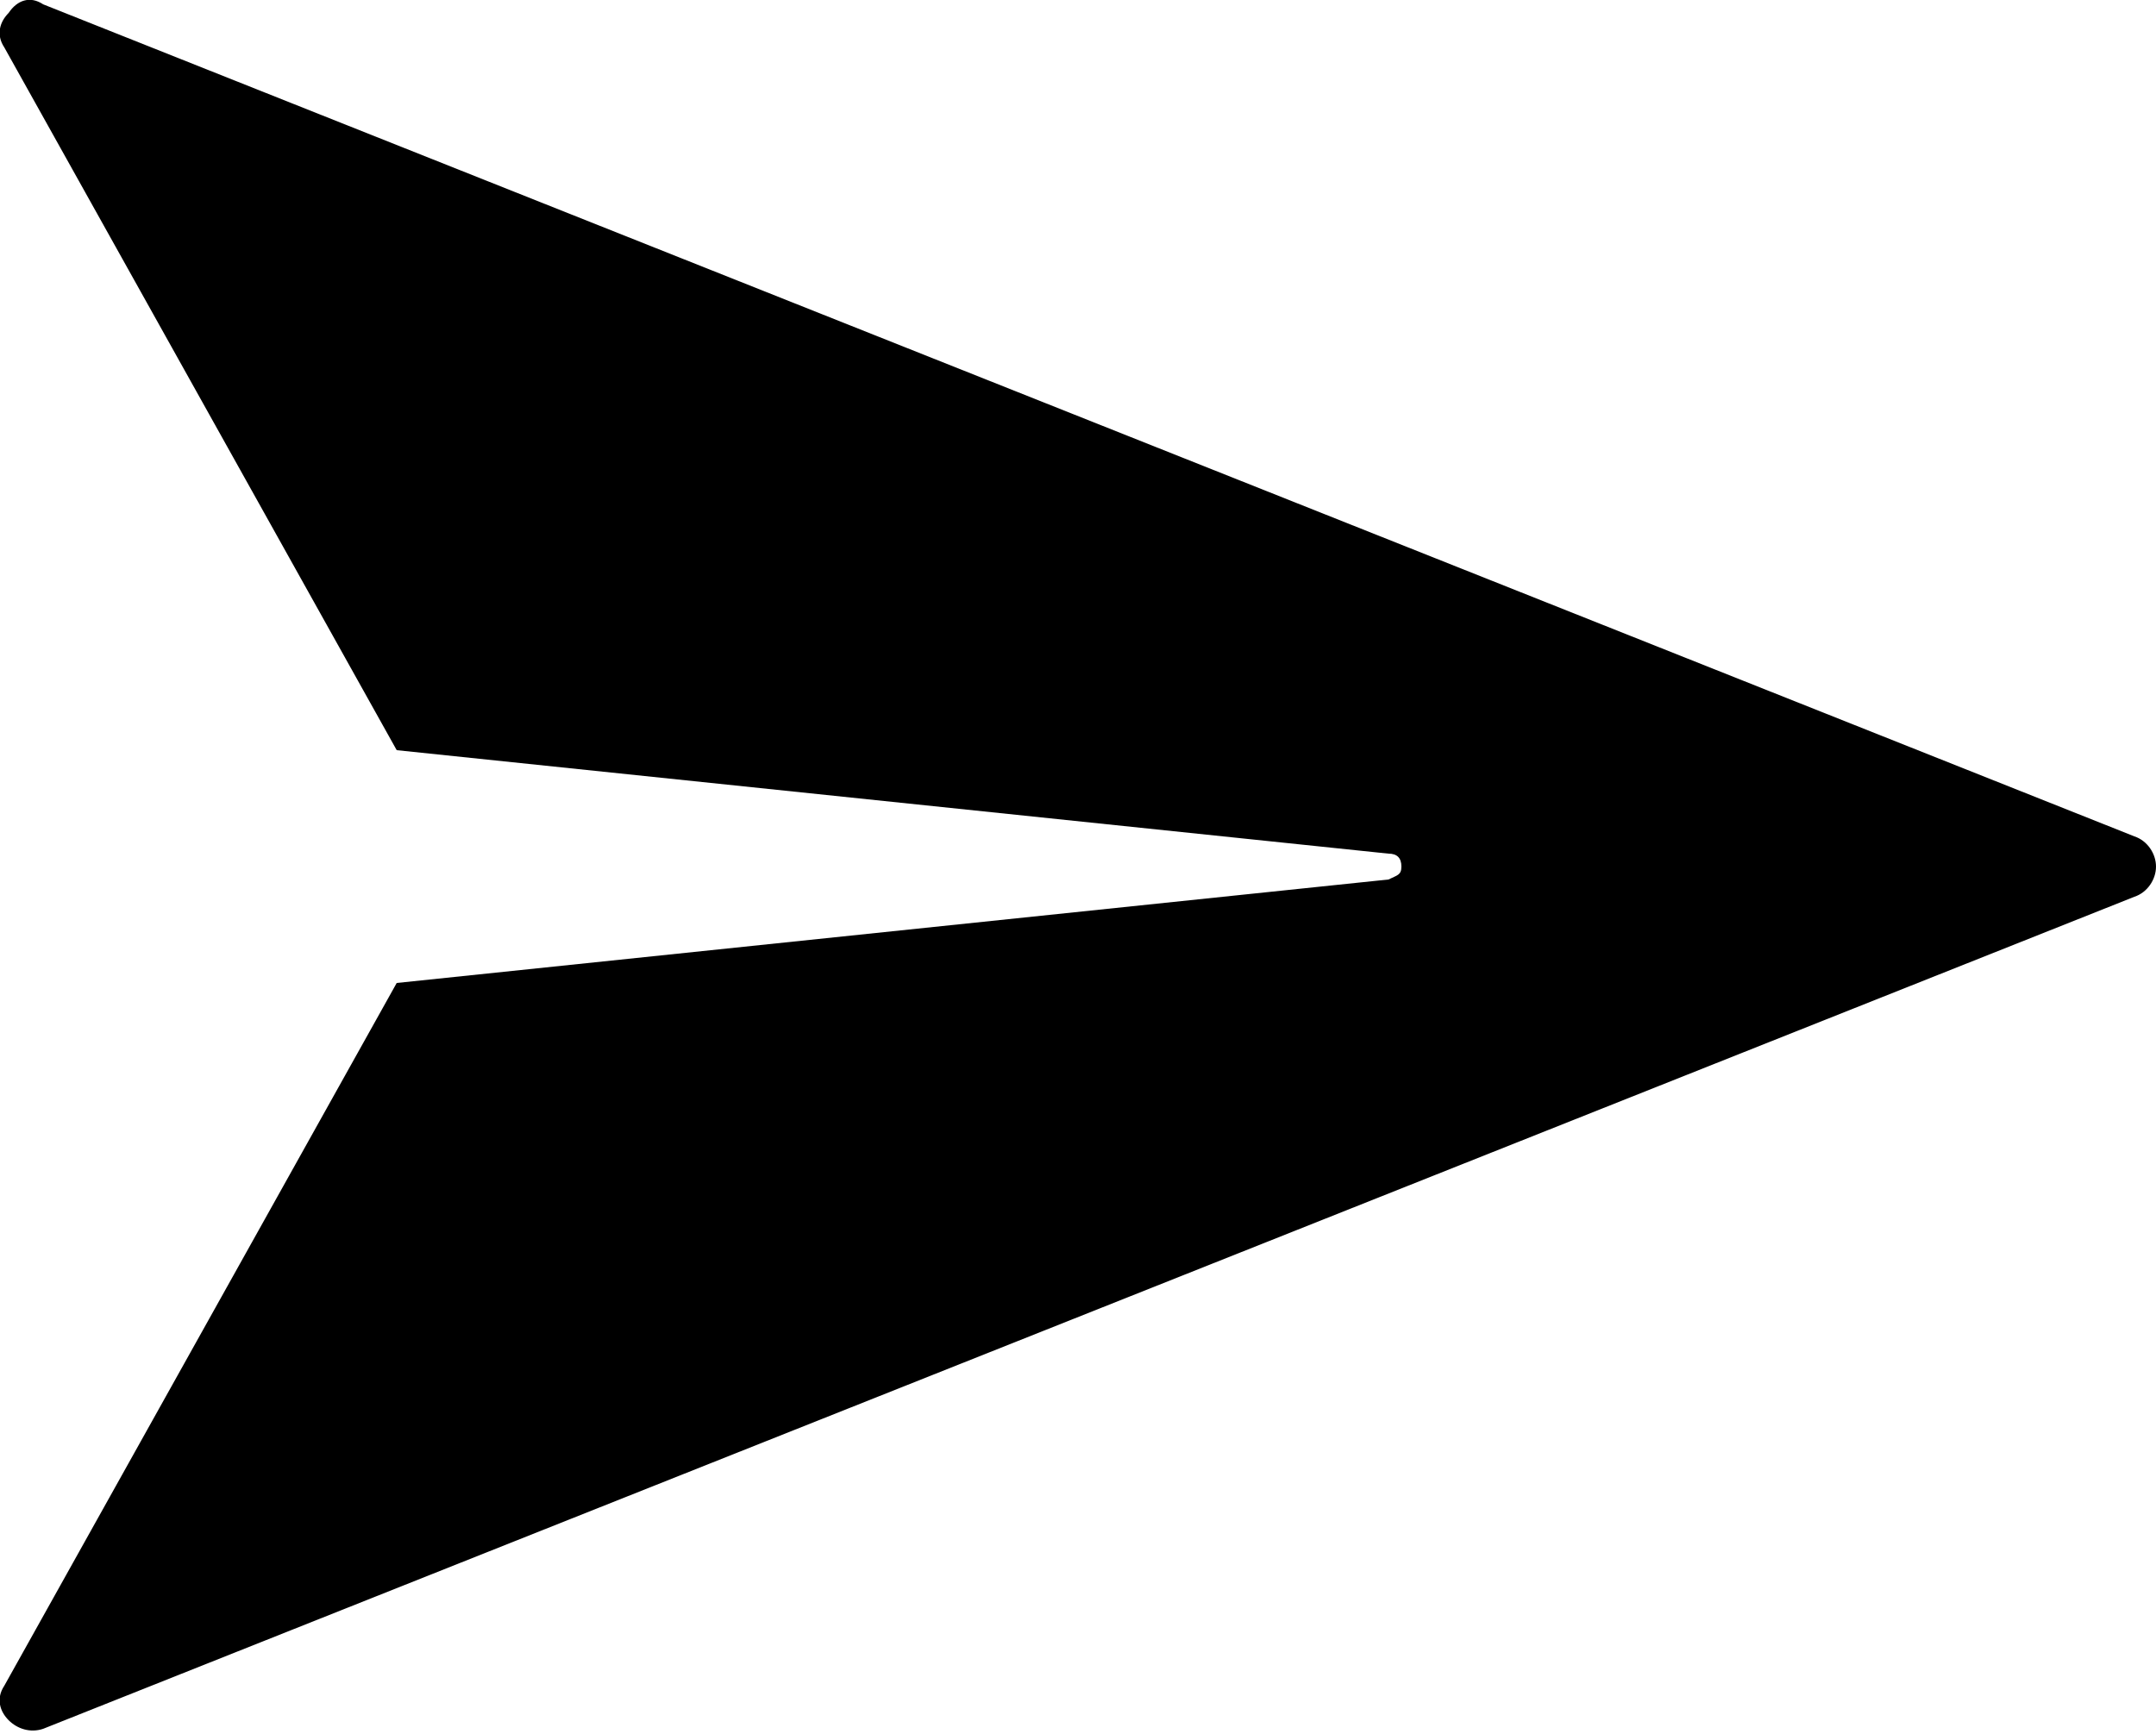
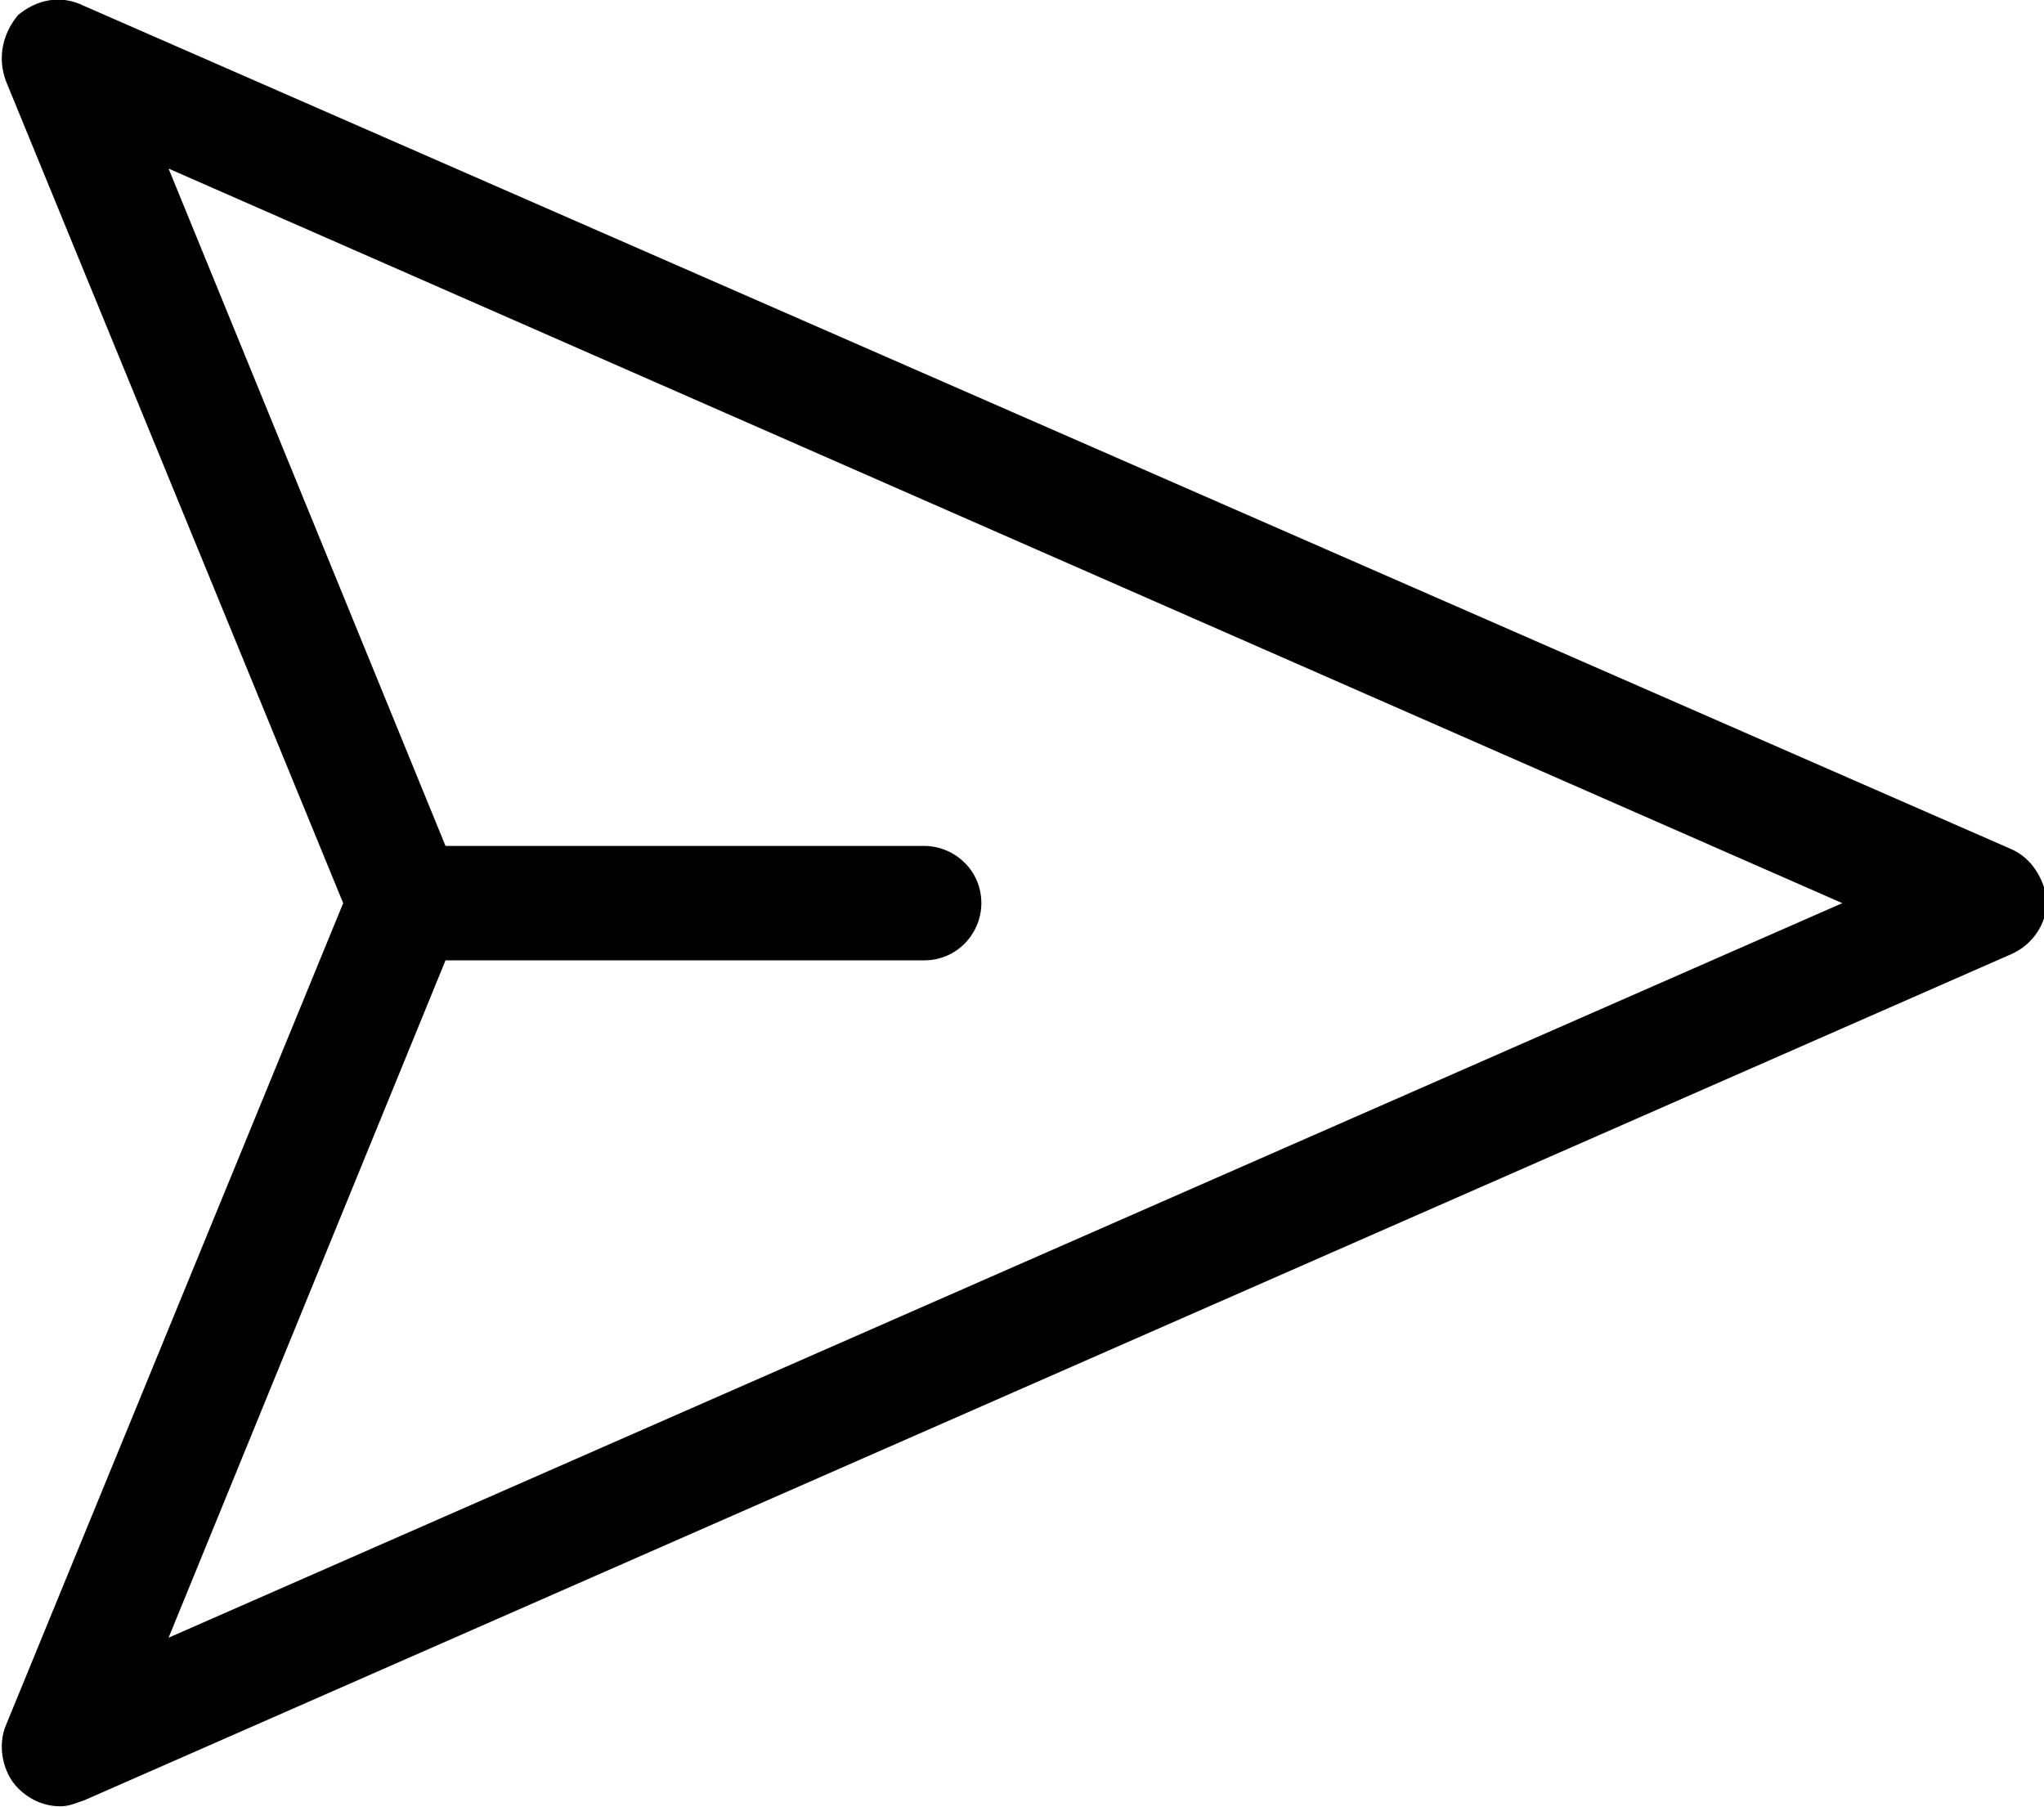
- <svg xmlns="http://www.w3.org/2000/svg" width="50" height="40.2" viewBox="0 0 50 40.2">
-   <path d="M9.2 22.8L.1 39.1c-.2.3-.1.6.1.8.2.2.5.3.8.2l48.5-19.3c.3-.1.5-.4.5-.7 0-.3-.2-.6-.5-.7L1 .1C.7-.1.4 0 .2.3c-.2.2-.3.5-.1.8l9.1 16.3 23 2.4c.2 0 .3.1.3.3s-.1.2-.3.3l-23 2.4z" />
+ <svg xmlns="http://www.w3.org/2000/svg" viewBox="0 0 67.9 60" width="67.9" height="60">
+   <path d="M66.8 28.2L2.8.2C2-.2 1.2 0 .6.5c-.5.6-.7 1.4-.4 2.2L11.4 30 .2 57.3c-.3.7-.1 1.6.4 2.1.4.4.9.6 1.4.6.3 0 .5-.1.8-.2l64-28.1c.7-.3 1.2-1 1.2-1.8-.1-.7-.5-1.4-1.2-1.7zM5.6 54.4l9.2-22.5h15.9c1.1 0 1.9-.9 1.9-1.9 0-1.1-.9-1.9-1.9-1.9H14.8L5.6 5.6 61.2 30 5.6 54.4z" />
</svg>
